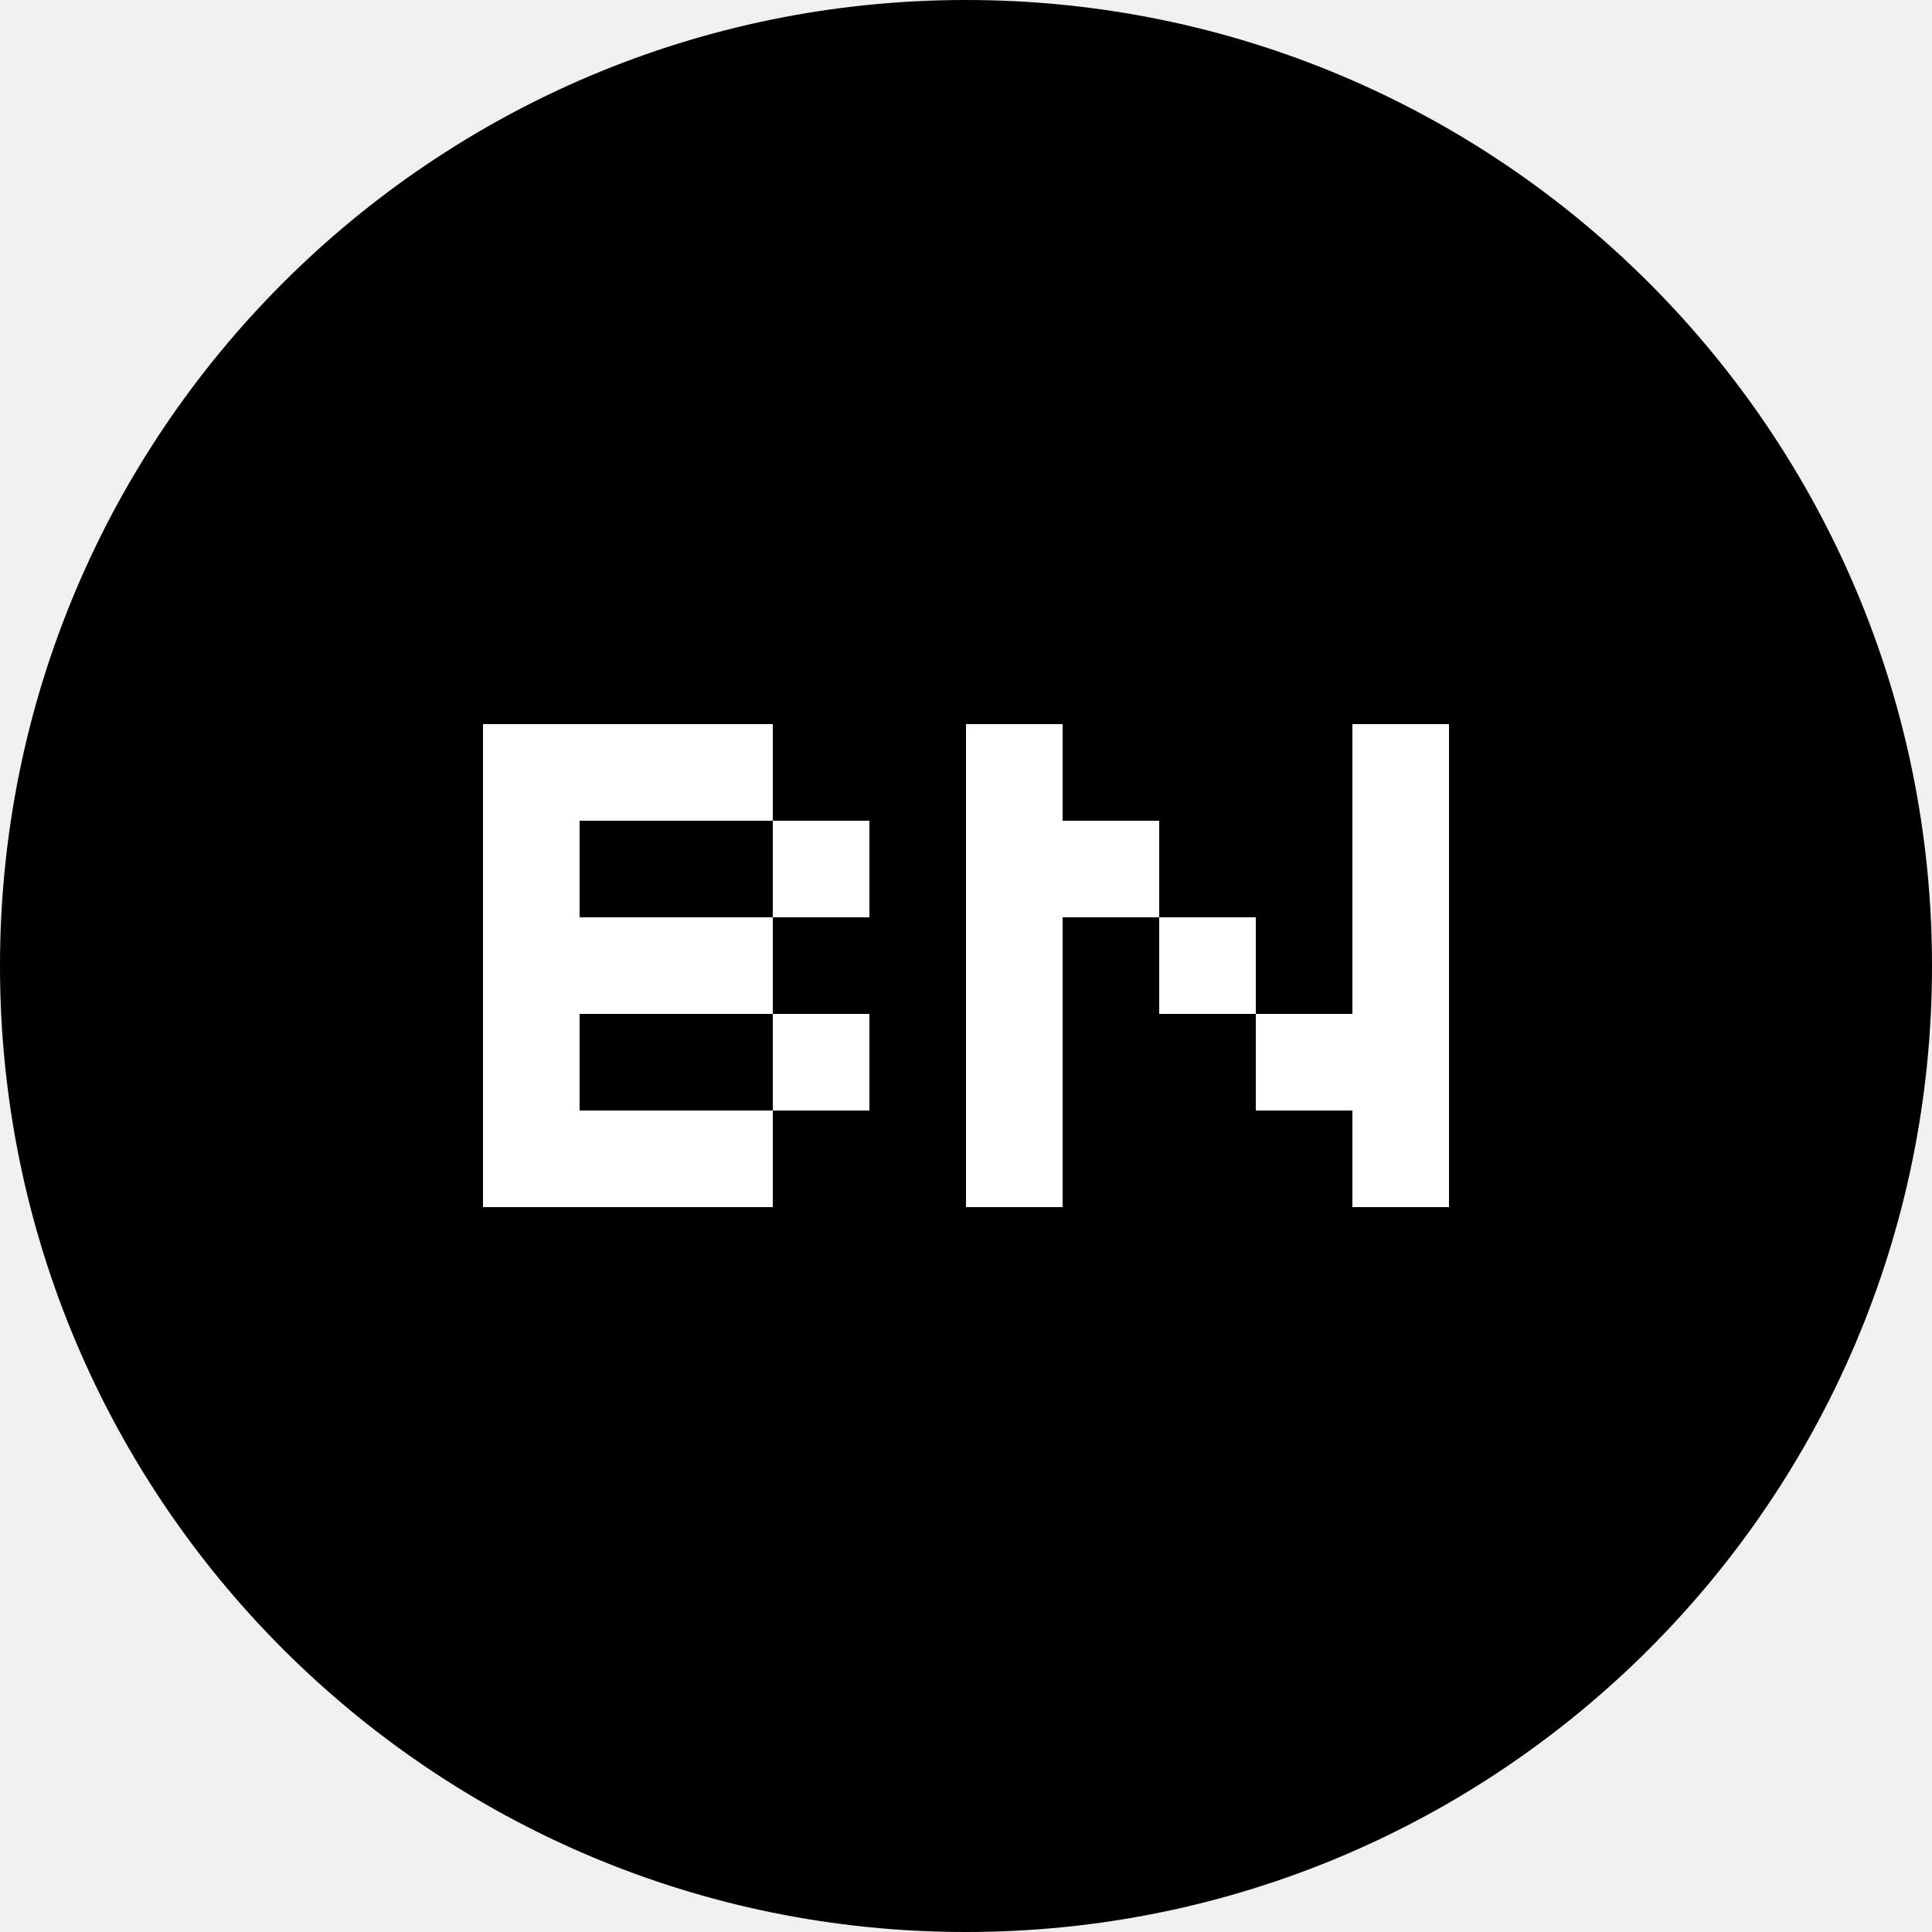
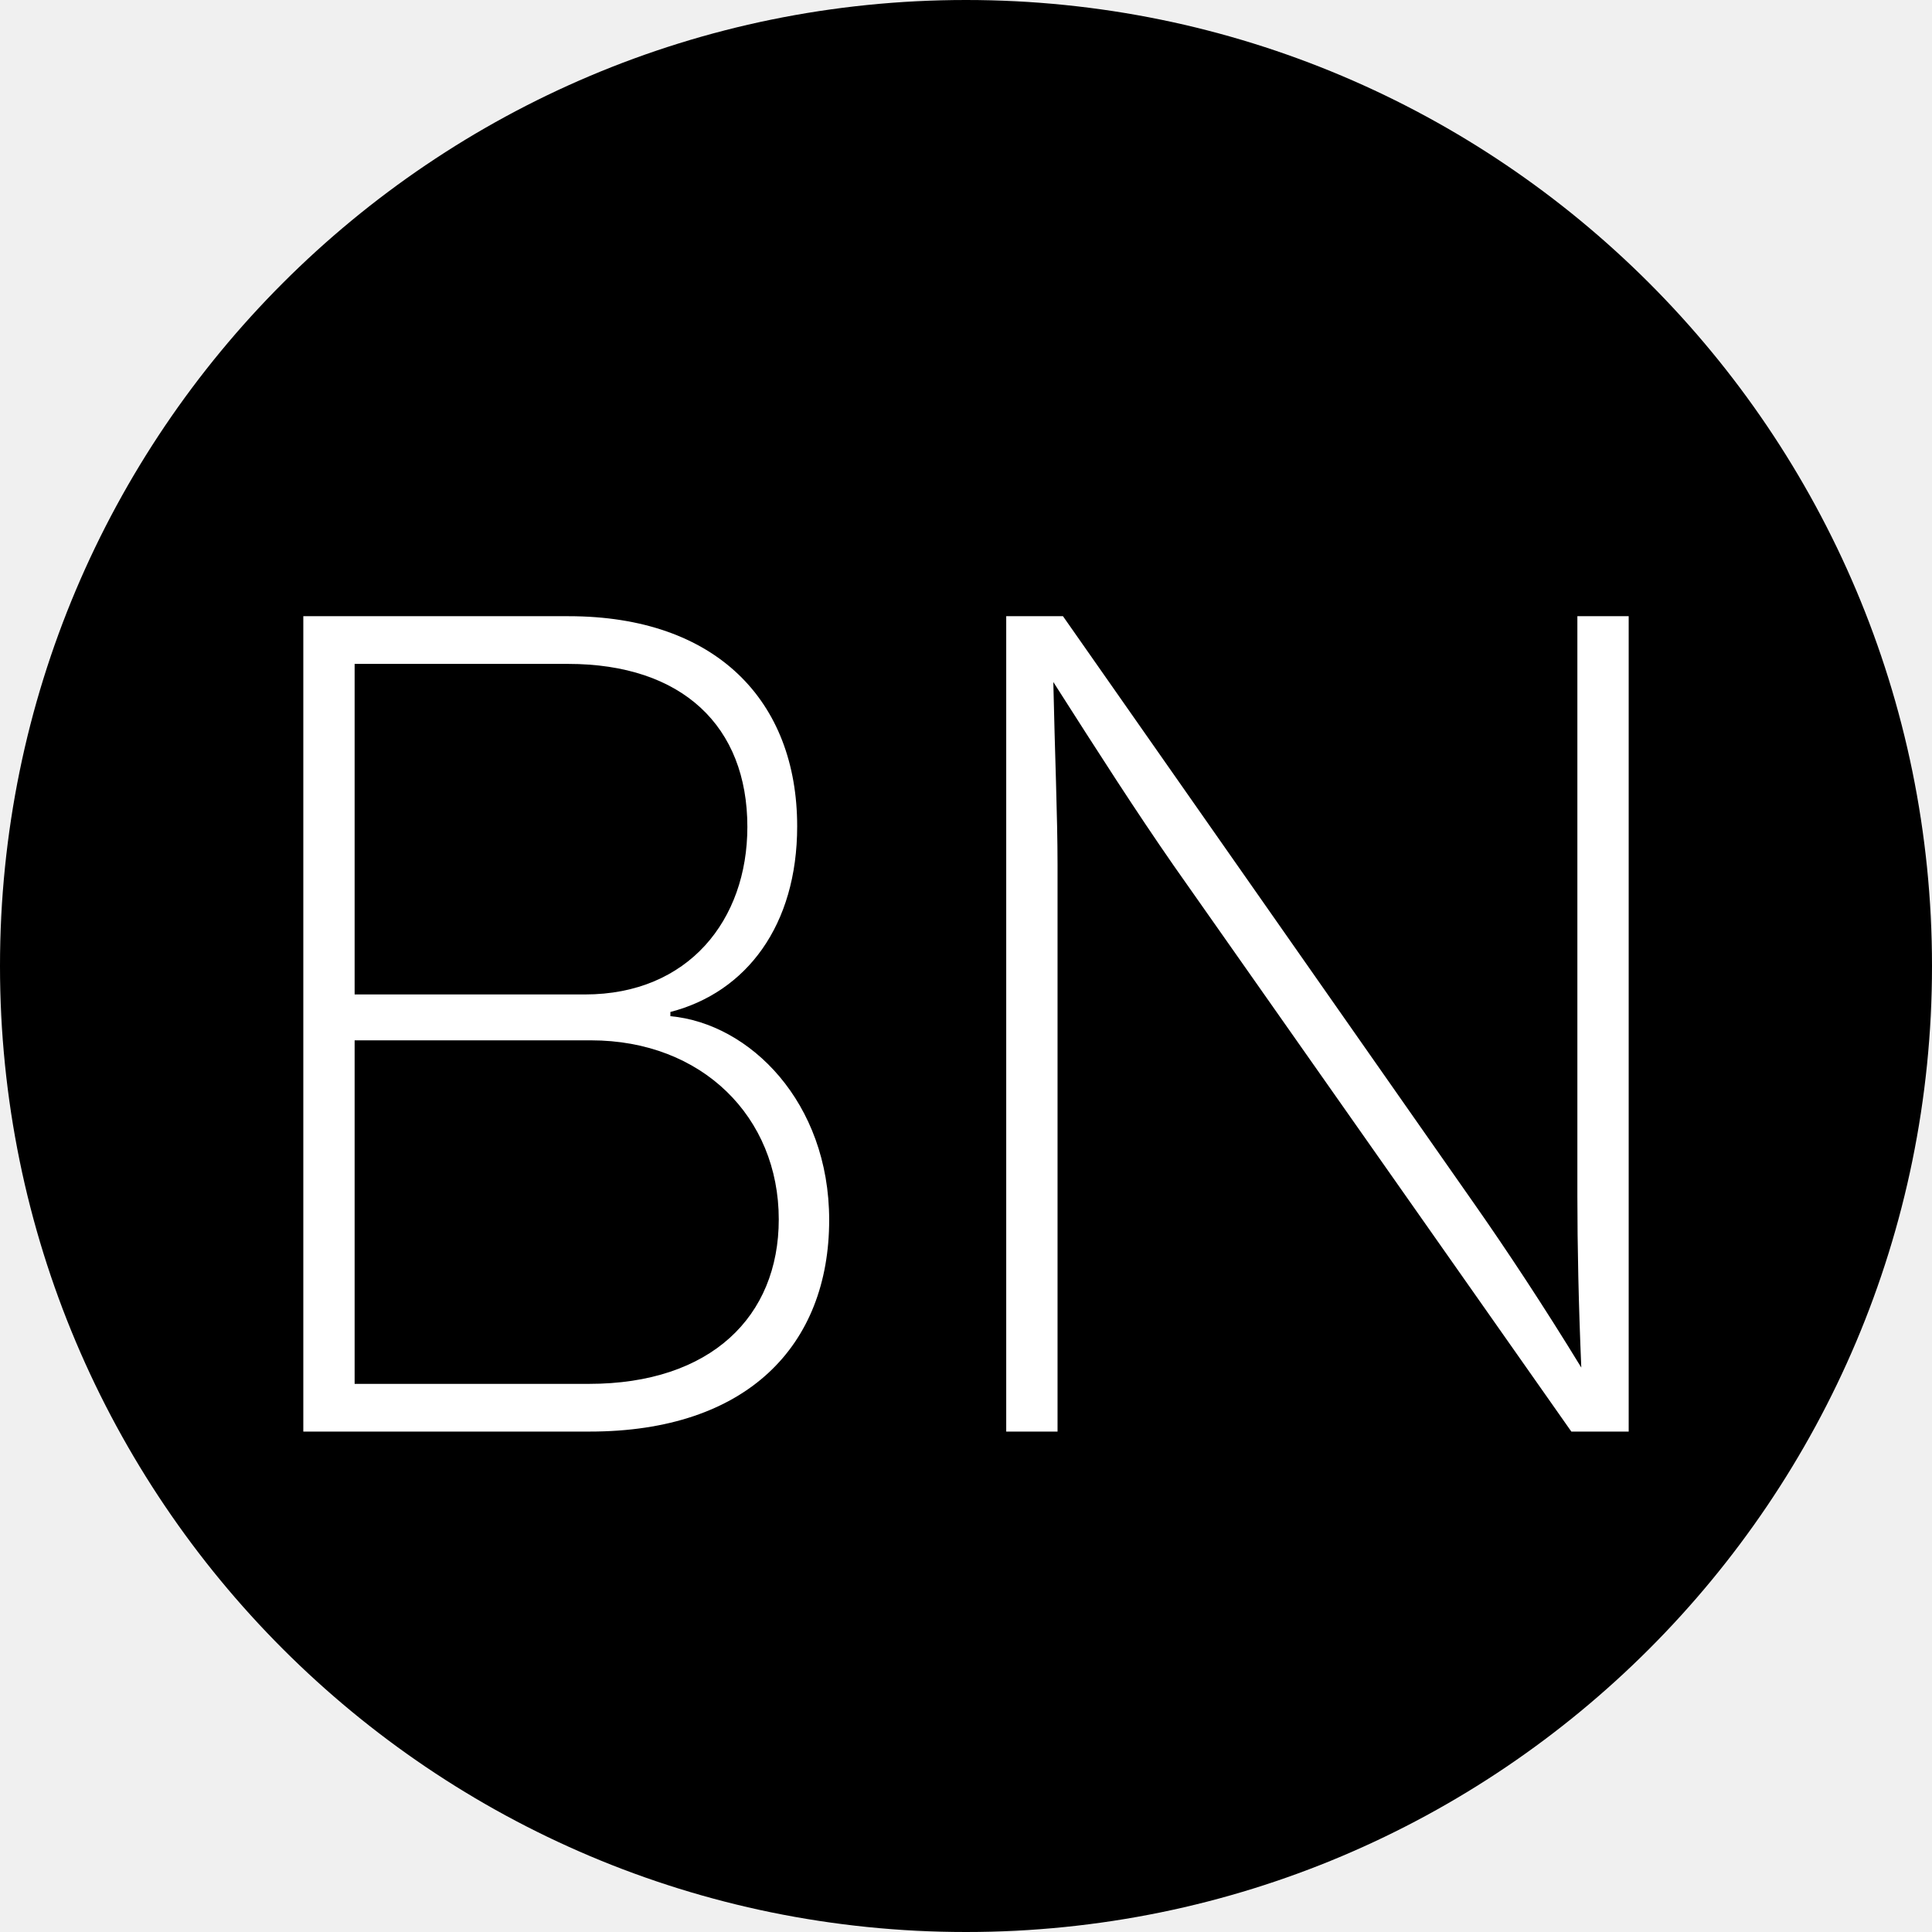
- <svg xmlns="http://www.w3.org/2000/svg" viewBox="0 0 20 20">
-   <circle cx="10" cy="10" r="10" fill="black" />
-   <g fill="white" transform="translate(5, 7.5)" shape-rendering="crispEdges">
-     <rect x="0" y="0" width="1" height="1" />
-     <rect x="1" y="0" width="1" height="1" />
-     <rect x="2" y="0" width="1" height="1" />
-     <rect x="0" y="1" width="1" height="1" />
-     <rect x="3" y="1" width="1" height="1" />
-     <rect x="0" y="2" width="1" height="1" />
-     <rect x="1" y="2" width="1" height="1" />
-     <rect x="2" y="2" width="1" height="1" />
-     <rect x="0" y="3" width="1" height="1" />
-     <rect x="3" y="3" width="1" height="1" />
-     <rect x="0" y="4" width="1" height="1" />
-     <rect x="1" y="4" width="1" height="1" />
-     <rect x="2" y="4" width="1" height="1" />
-     <rect x="5" y="0" width="1" height="1" />
-     <rect x="9" y="0" width="1" height="1" />
-     <rect x="5" y="1" width="1" height="1" />
-     <rect x="6" y="1" width="1" height="1" />
-     <rect x="9" y="1" width="1" height="1" />
-     <rect x="5" y="2" width="1" height="1" />
-     <rect x="7" y="2" width="1" height="1" />
-     <rect x="9" y="2" width="1" height="1" />
-     <rect x="5" y="3" width="1" height="1" />
-     <rect x="8" y="3" width="1" height="1" />
-     <rect x="9" y="3" width="1" height="1" />
-     <rect x="5" y="4" width="1" height="1" />
-     <rect x="9" y="4" width="1" height="1" />
-   </g>
+ <svg xmlns="http://www.w3.org/2000/svg" viewBox="0 0 100 100">
+   <circle cx="50" cy="50" r="50" fill="black" />
+   <text x="50" y="53" dominant-baseline="central" text-anchor="middle" font-family="Inter, 'Segoe UI', 'Helvetica Neue', sans-serif" font-size="58" font-weight="200" fill="white" letter-spacing="-1">BN</text>
</svg>
